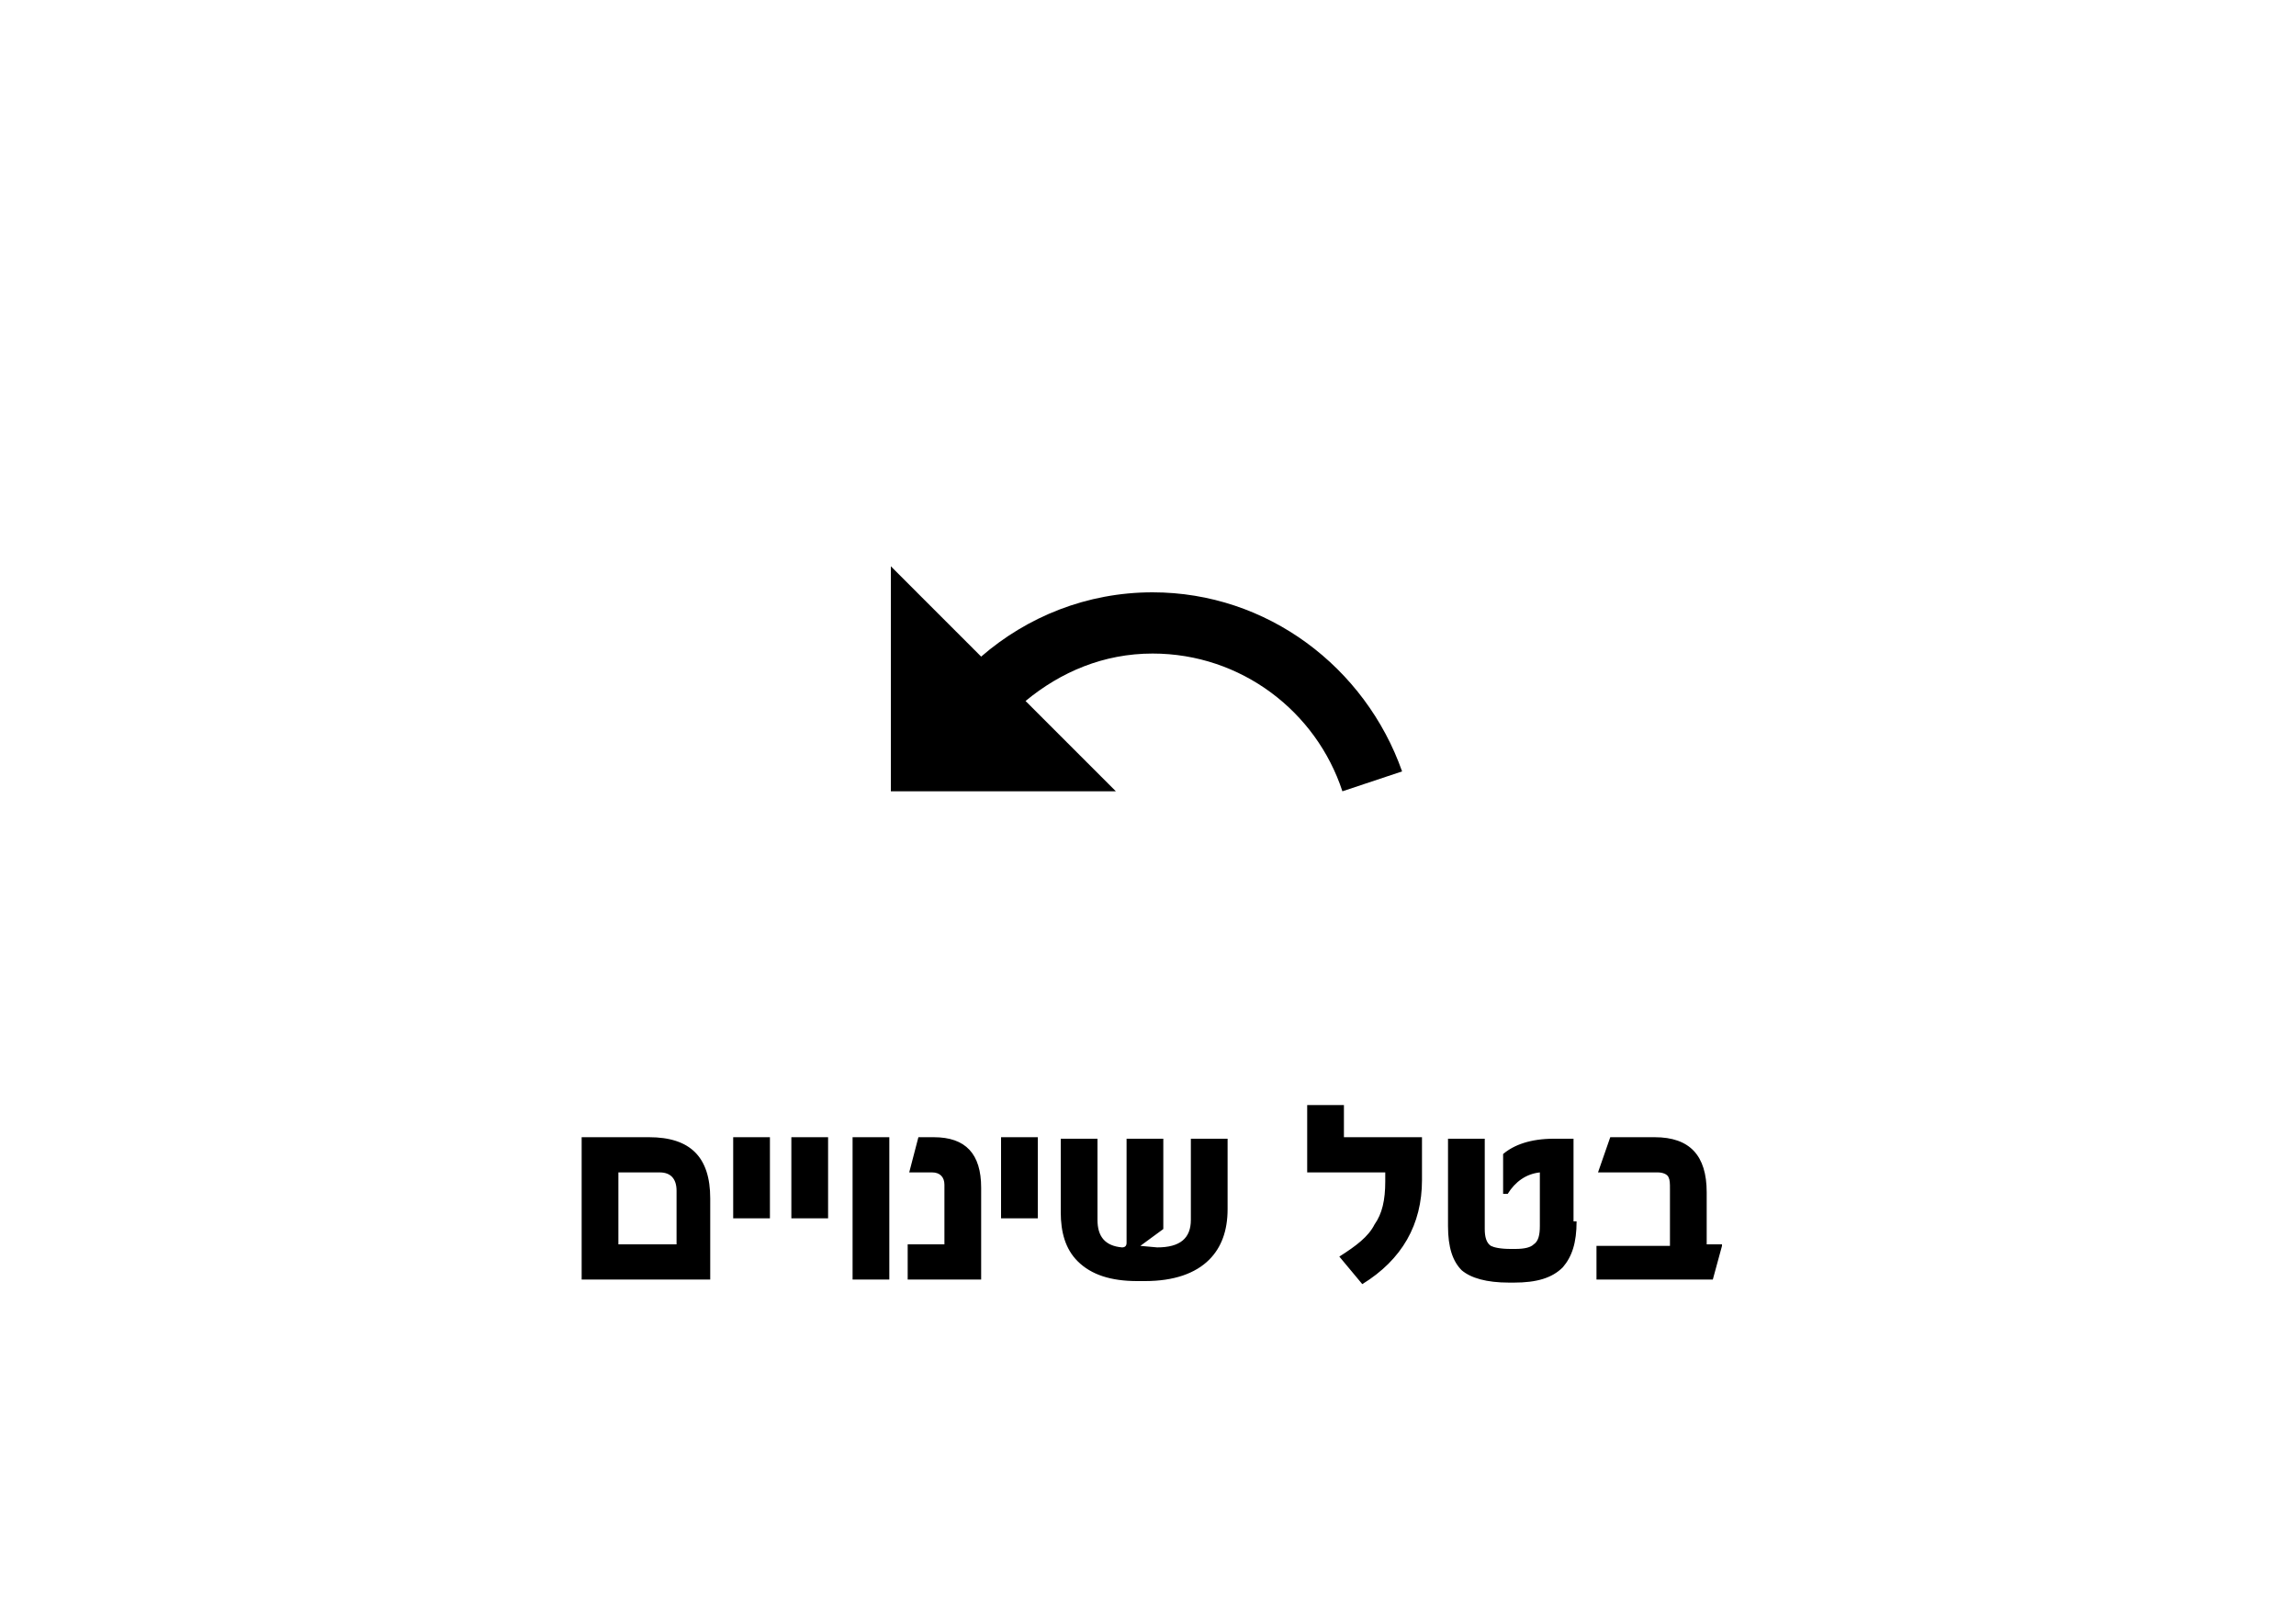
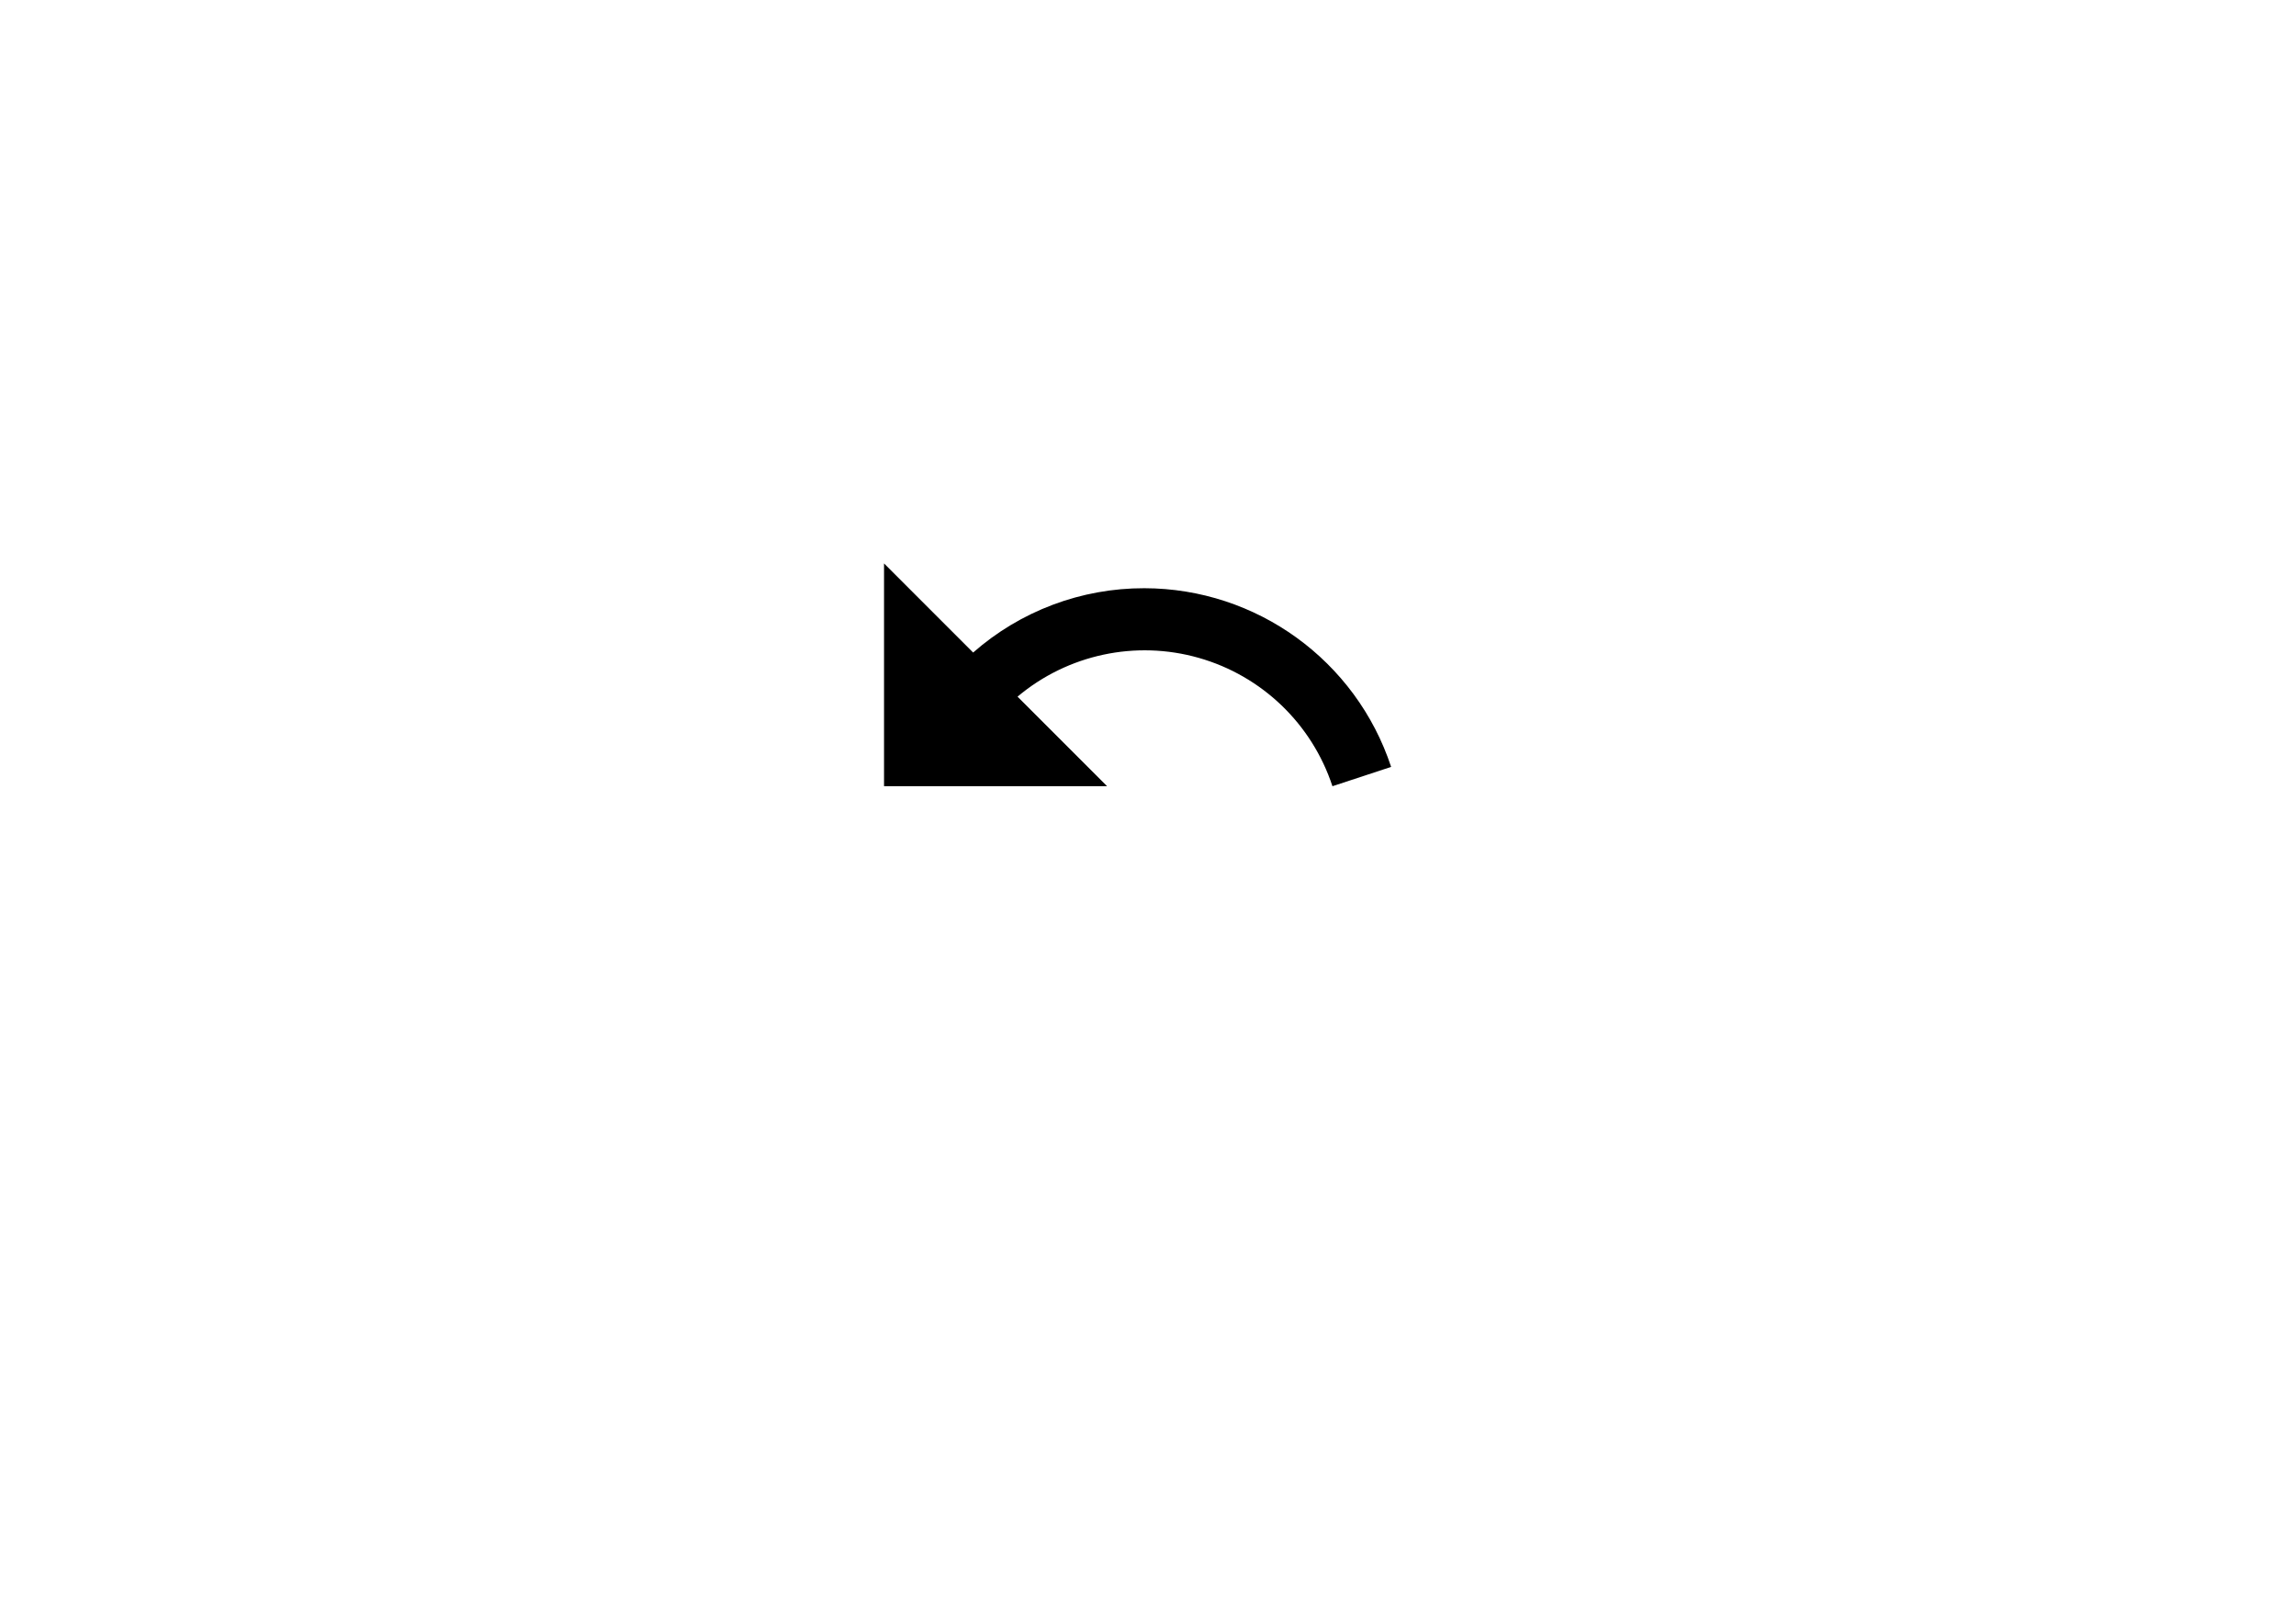
- <svg xmlns="http://www.w3.org/2000/svg" version="1.0" x="0px" y="0px" viewBox="0 0 150 105" enable-background="new 0 0 150 105" xml:space="preserve">
-   <path d="M46.5,83.6H38v-9.3h4.4c2.7,0,4,1.3,4,4V83.6z M44.2,81.4v-3.6c0-0.8-0.4-1.2-1.1-1.2h-2.7  v4.7H44.2z M50.3,79.6h-2.4v-5.3h2.4V79.6z M54.1,79.6h-2.4v-5.3h2.4V79.6z M58.1,83.6h-2.4v-9.3h2.4V83.6z M64,83.6h-4.7v-2.3h2.4  v-3.9c0-0.5-0.3-0.8-0.8-0.8h-1.5l0.6-2.3H61c2.1,0,3.1,1.1,3.1,3.3V83.6z M67.8,79.6h-2.4v-5.3h2.4V79.6z M74.5,81.4L74.5,81.4  l1.1,0.1c1.5,0,2.2-0.6,2.2-1.8v-5.3h2.4V79c0,1.4-0.4,2.5-1.2,3.3c-0.9,0.9-2.3,1.4-4.2,1.4h-0.5c-1.7,0-3-0.4-3.9-1.3  c-0.8-0.8-1.1-1.9-1.1-3.2v-4.8h2.4v5.3c0,1.1,0.5,1.7,1.6,1.8c0.2,0,0.3-0.1,0.3-0.3v-6.8H76v5.9L74.5,81.4z M92.9,77.1  c0,2.9-1.3,5.2-3.9,6.8l-1.5-1.8c1.1-0.7,1.9-1.3,2.3-2.1c0.5-0.7,0.7-1.6,0.7-2.8v-0.6h-5.1v-4.4h2.4v2.1h5.1V77.1z M103,79.8  c0,1.4-0.3,2.3-0.9,3c-0.7,0.7-1.7,1-3.2,1h-0.3c-1.5,0-2.5-0.3-3.1-0.8c-0.6-0.6-0.9-1.5-0.9-2.9v-5.7h2.4v5.9  c0,0.5,0.1,0.9,0.4,1.1c0.2,0.1,0.6,0.2,1.3,0.2H99c0.6,0,1-0.1,1.2-0.3c0.3-0.2,0.4-0.6,0.4-1.2v-3.5c-0.9,0.1-1.6,0.6-2.1,1.4  h-0.3v-2.6c0.7-0.6,1.8-1,3.3-1h1.3V79.8z M112.5,81.4l-0.6,2.2h-7.6v-2.2h4.8v-3.7c0-0.4,0-0.6-0.1-0.8c-0.1-0.2-0.4-0.3-0.7-0.3  h-3.9l0.8-2.3h2.9c2.3,0,3.4,1.2,3.4,3.6l0,3.4H112.5z M75.3,38.7c-4.3,0-8.2,1.6-11.2,4.2L58.2,37v14.7h14.7l-5.9-5.9  c2.3-1.9,5.1-3.1,8.3-3.1c5.8,0,10.7,3.8,12.4,9l3.9-1.3C89.2,43.6,82.8,38.7,75.3,38.7z" />
+ <svg xmlns="http://www.w3.org/2000/svg" viewBox="0 0 151 106">
+   <g id="Exploded_Icons" data-name="Exploded Icons">
+     <path id="_Compound_Path_" data-name="&lt;Compound Path&gt;" d="M75.26,38.68A17,17,0,0,0,64,42.91l-5.86-5.86V51.7H72.81l-5.89-5.89A13,13,0,0,1,87.63,51.7l3.86-1.27A17.12,17.12,0,0,0,75.26,38.68Z" />
+   </g>
</svg>
